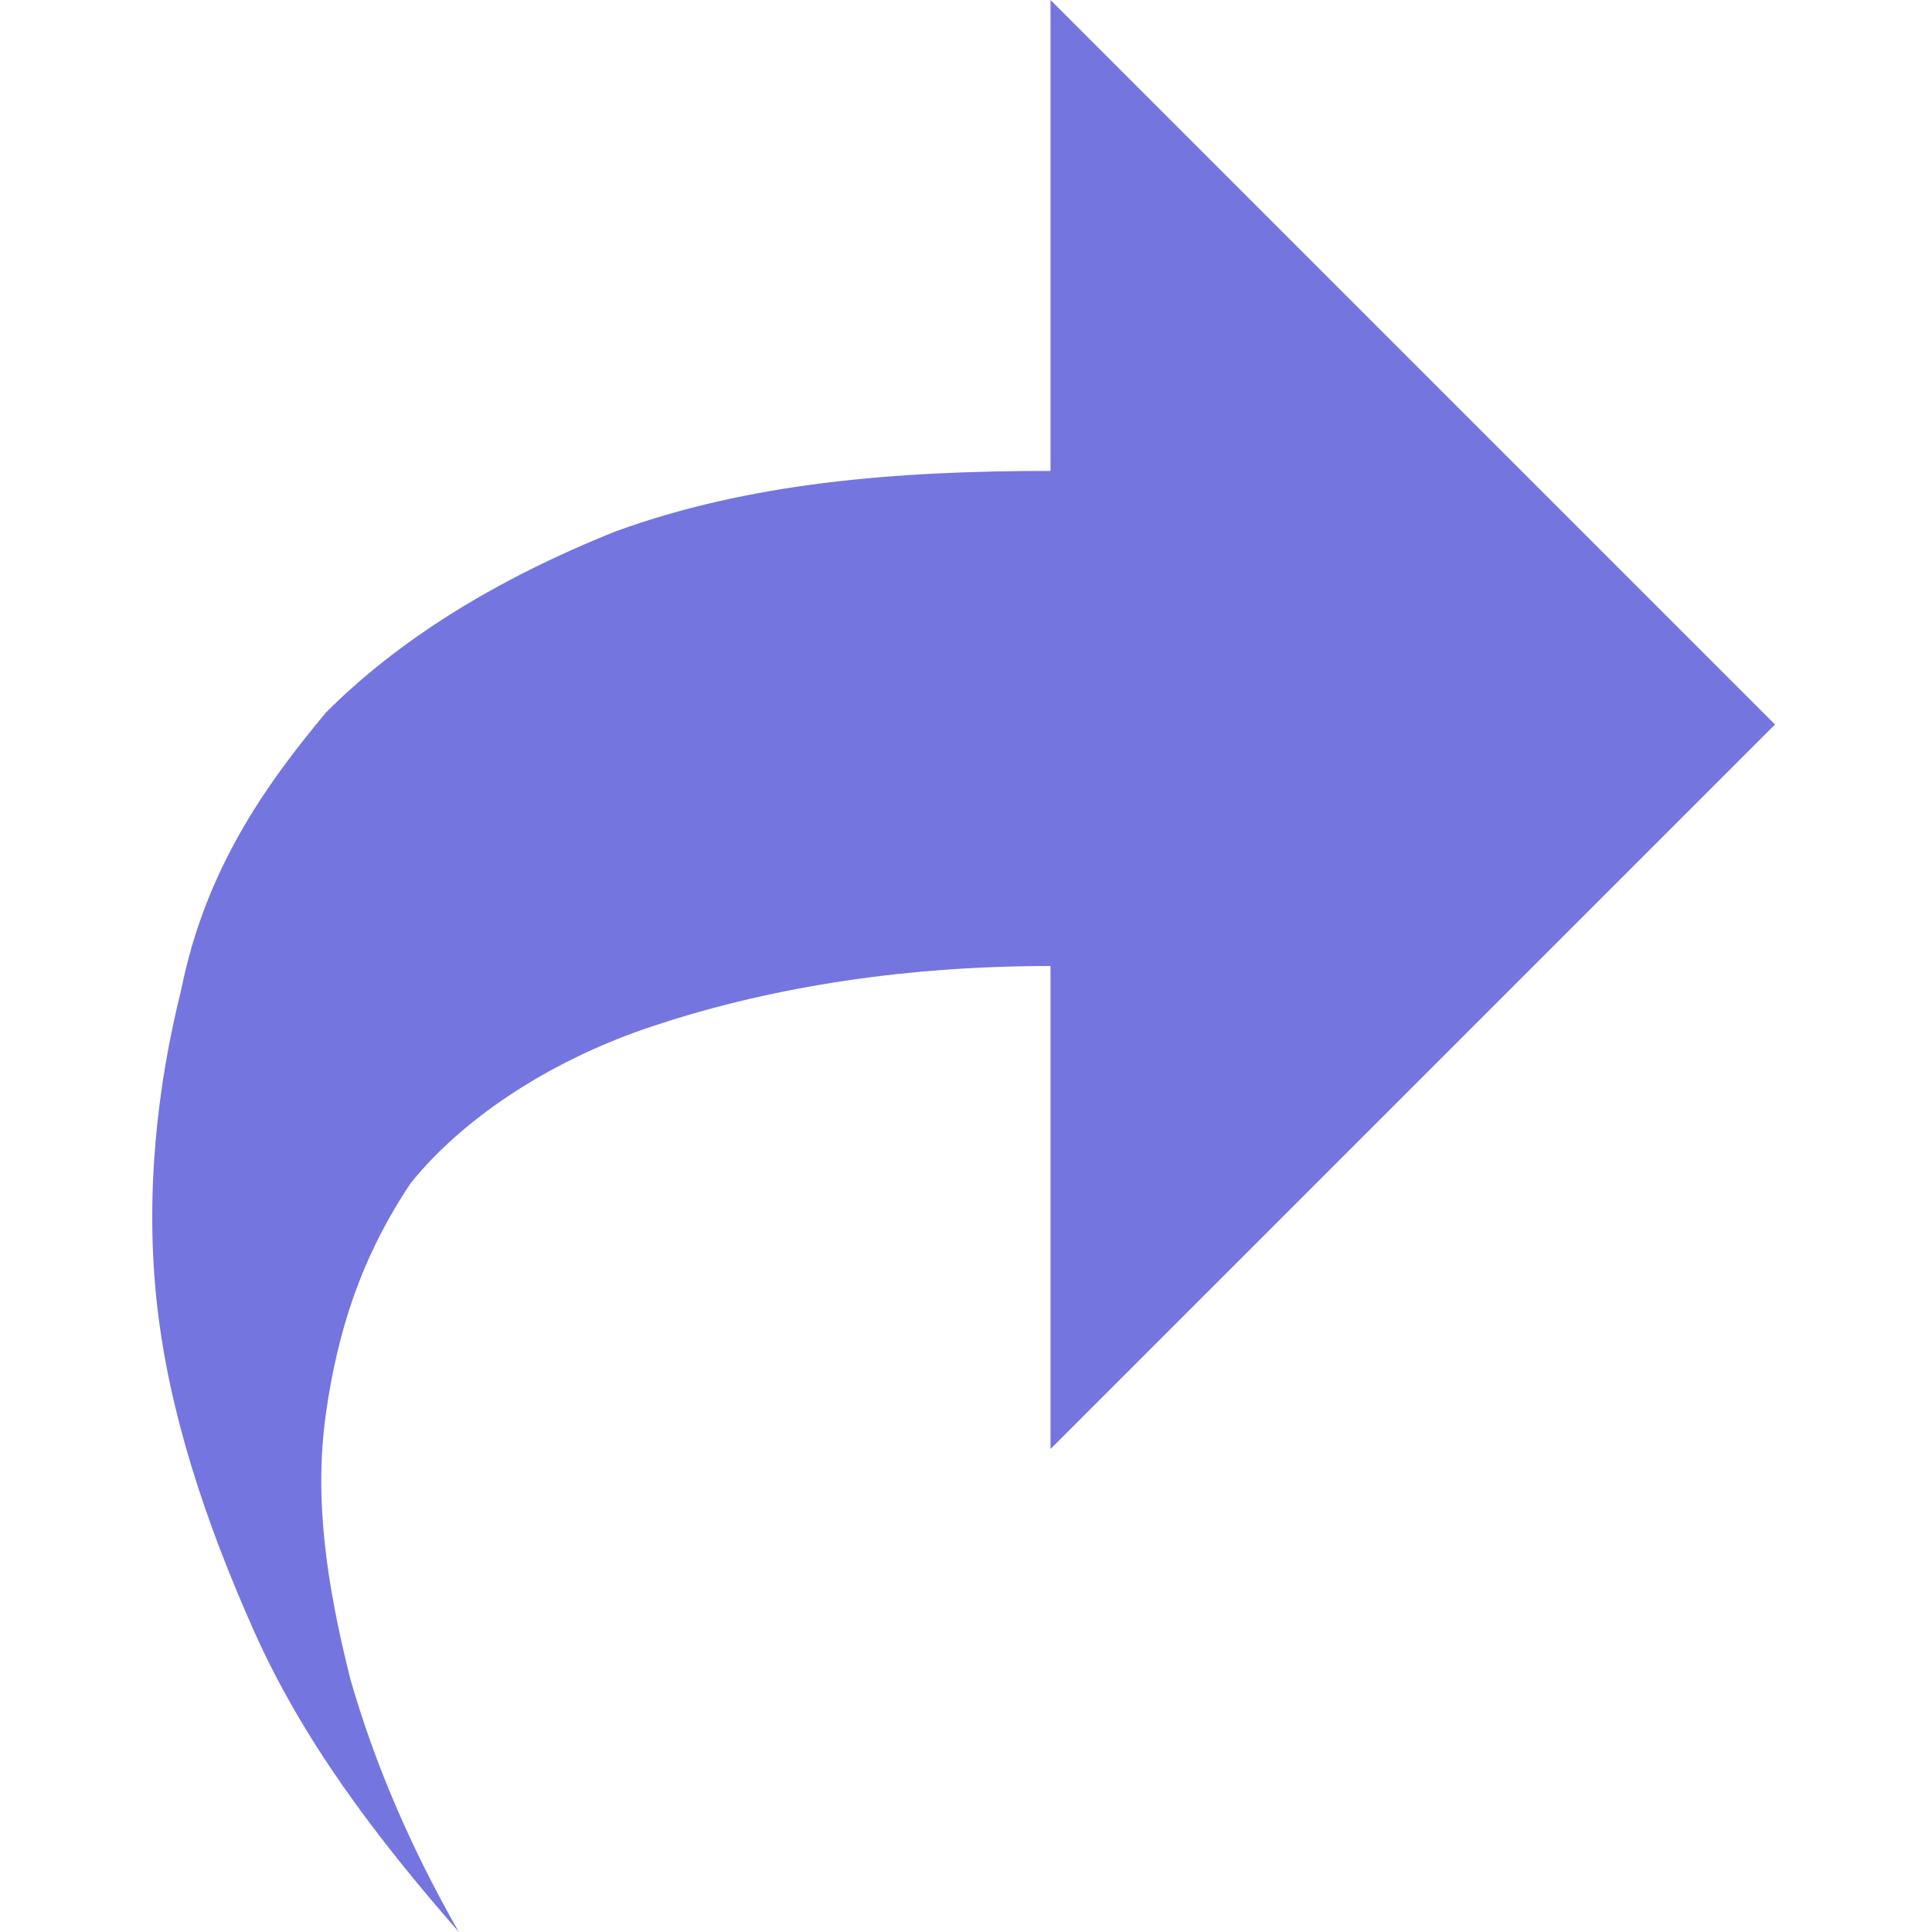
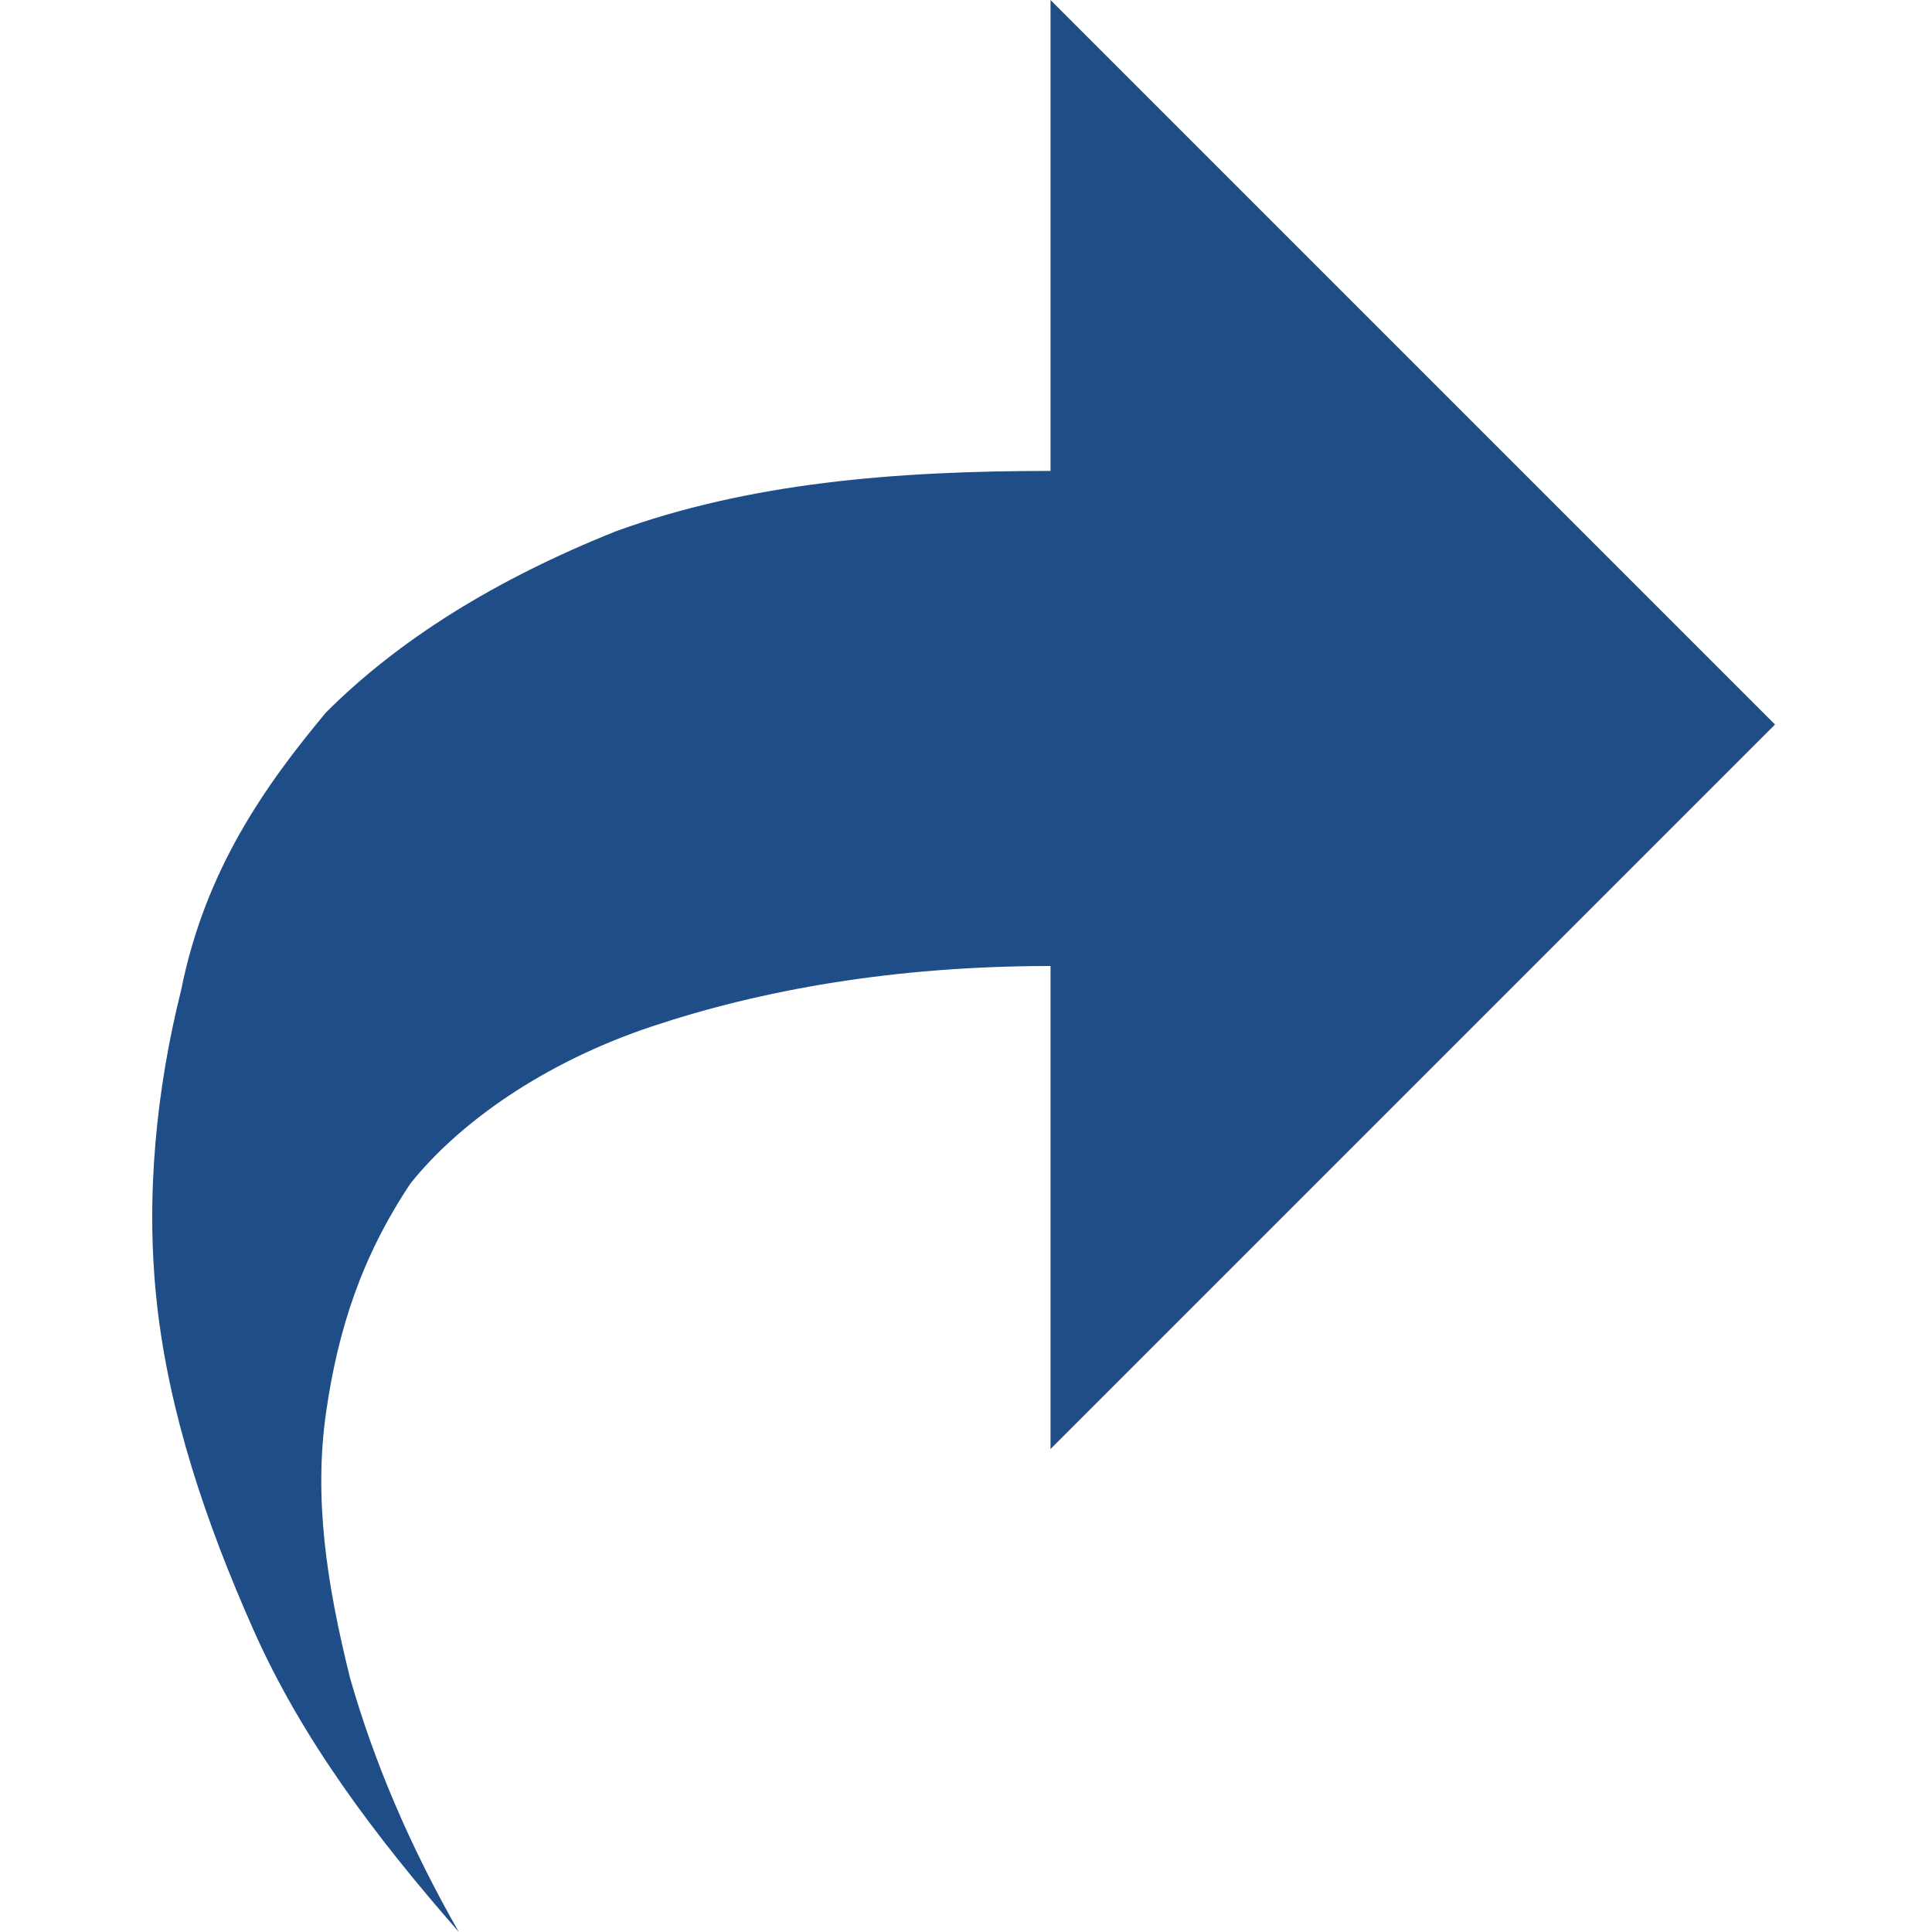
<svg xmlns="http://www.w3.org/2000/svg" version="1.1" x="0px" y="0px" width="16px" height="16px" viewBox="-1.2 0 16 16" style="overflow:visible;enable-background:new -1.2 0 16 16;" xml:space="preserve" preserveAspectRatio="xMinYMid meet">
  <defs>
</defs>
-   <path style="fill:#7575E0;" d="M7.5,3.9V0l6,6l-6,6V8C6.2,8,5.1,8.2,4.2,8.5S2.6,9.3,2.2,9.8c-0.4,0.6-0.6,1.2-0.7,1.9  c-0.1,0.7,0,1.4,0.2,2.2c0.2,0.7,0.5,1.4,0.9,2.1c-0.7-0.8-1.3-1.6-1.7-2.5c-0.4-0.9-0.7-1.8-0.8-2.7c-0.1-0.9,0-1.8,0.2-2.6  C0.5,7.2,1,6.5,1.5,5.9c0.6-0.6,1.4-1.1,2.4-1.5C5,4,6.2,3.9,7.5,3.9z" />
+   <path style="fill:#1F4D87;" d="M7.5,3.9V0l6,6l-6,6V8C6.2,8,5.1,8.2,4.2,8.5S2.6,9.3,2.2,9.8c-0.4,0.6-0.6,1.2-0.7,1.9  c-0.1,0.7,0,1.4,0.2,2.2c0.2,0.7,0.5,1.4,0.9,2.1c-0.7-0.8-1.3-1.6-1.7-2.5c-0.4-0.9-0.7-1.8-0.8-2.7c-0.1-0.9,0-1.8,0.2-2.6  C0.5,7.2,1,6.5,1.5,5.9c0.6-0.6,1.4-1.1,2.4-1.5C5,4,6.2,3.9,7.5,3.9z" />
</svg>
